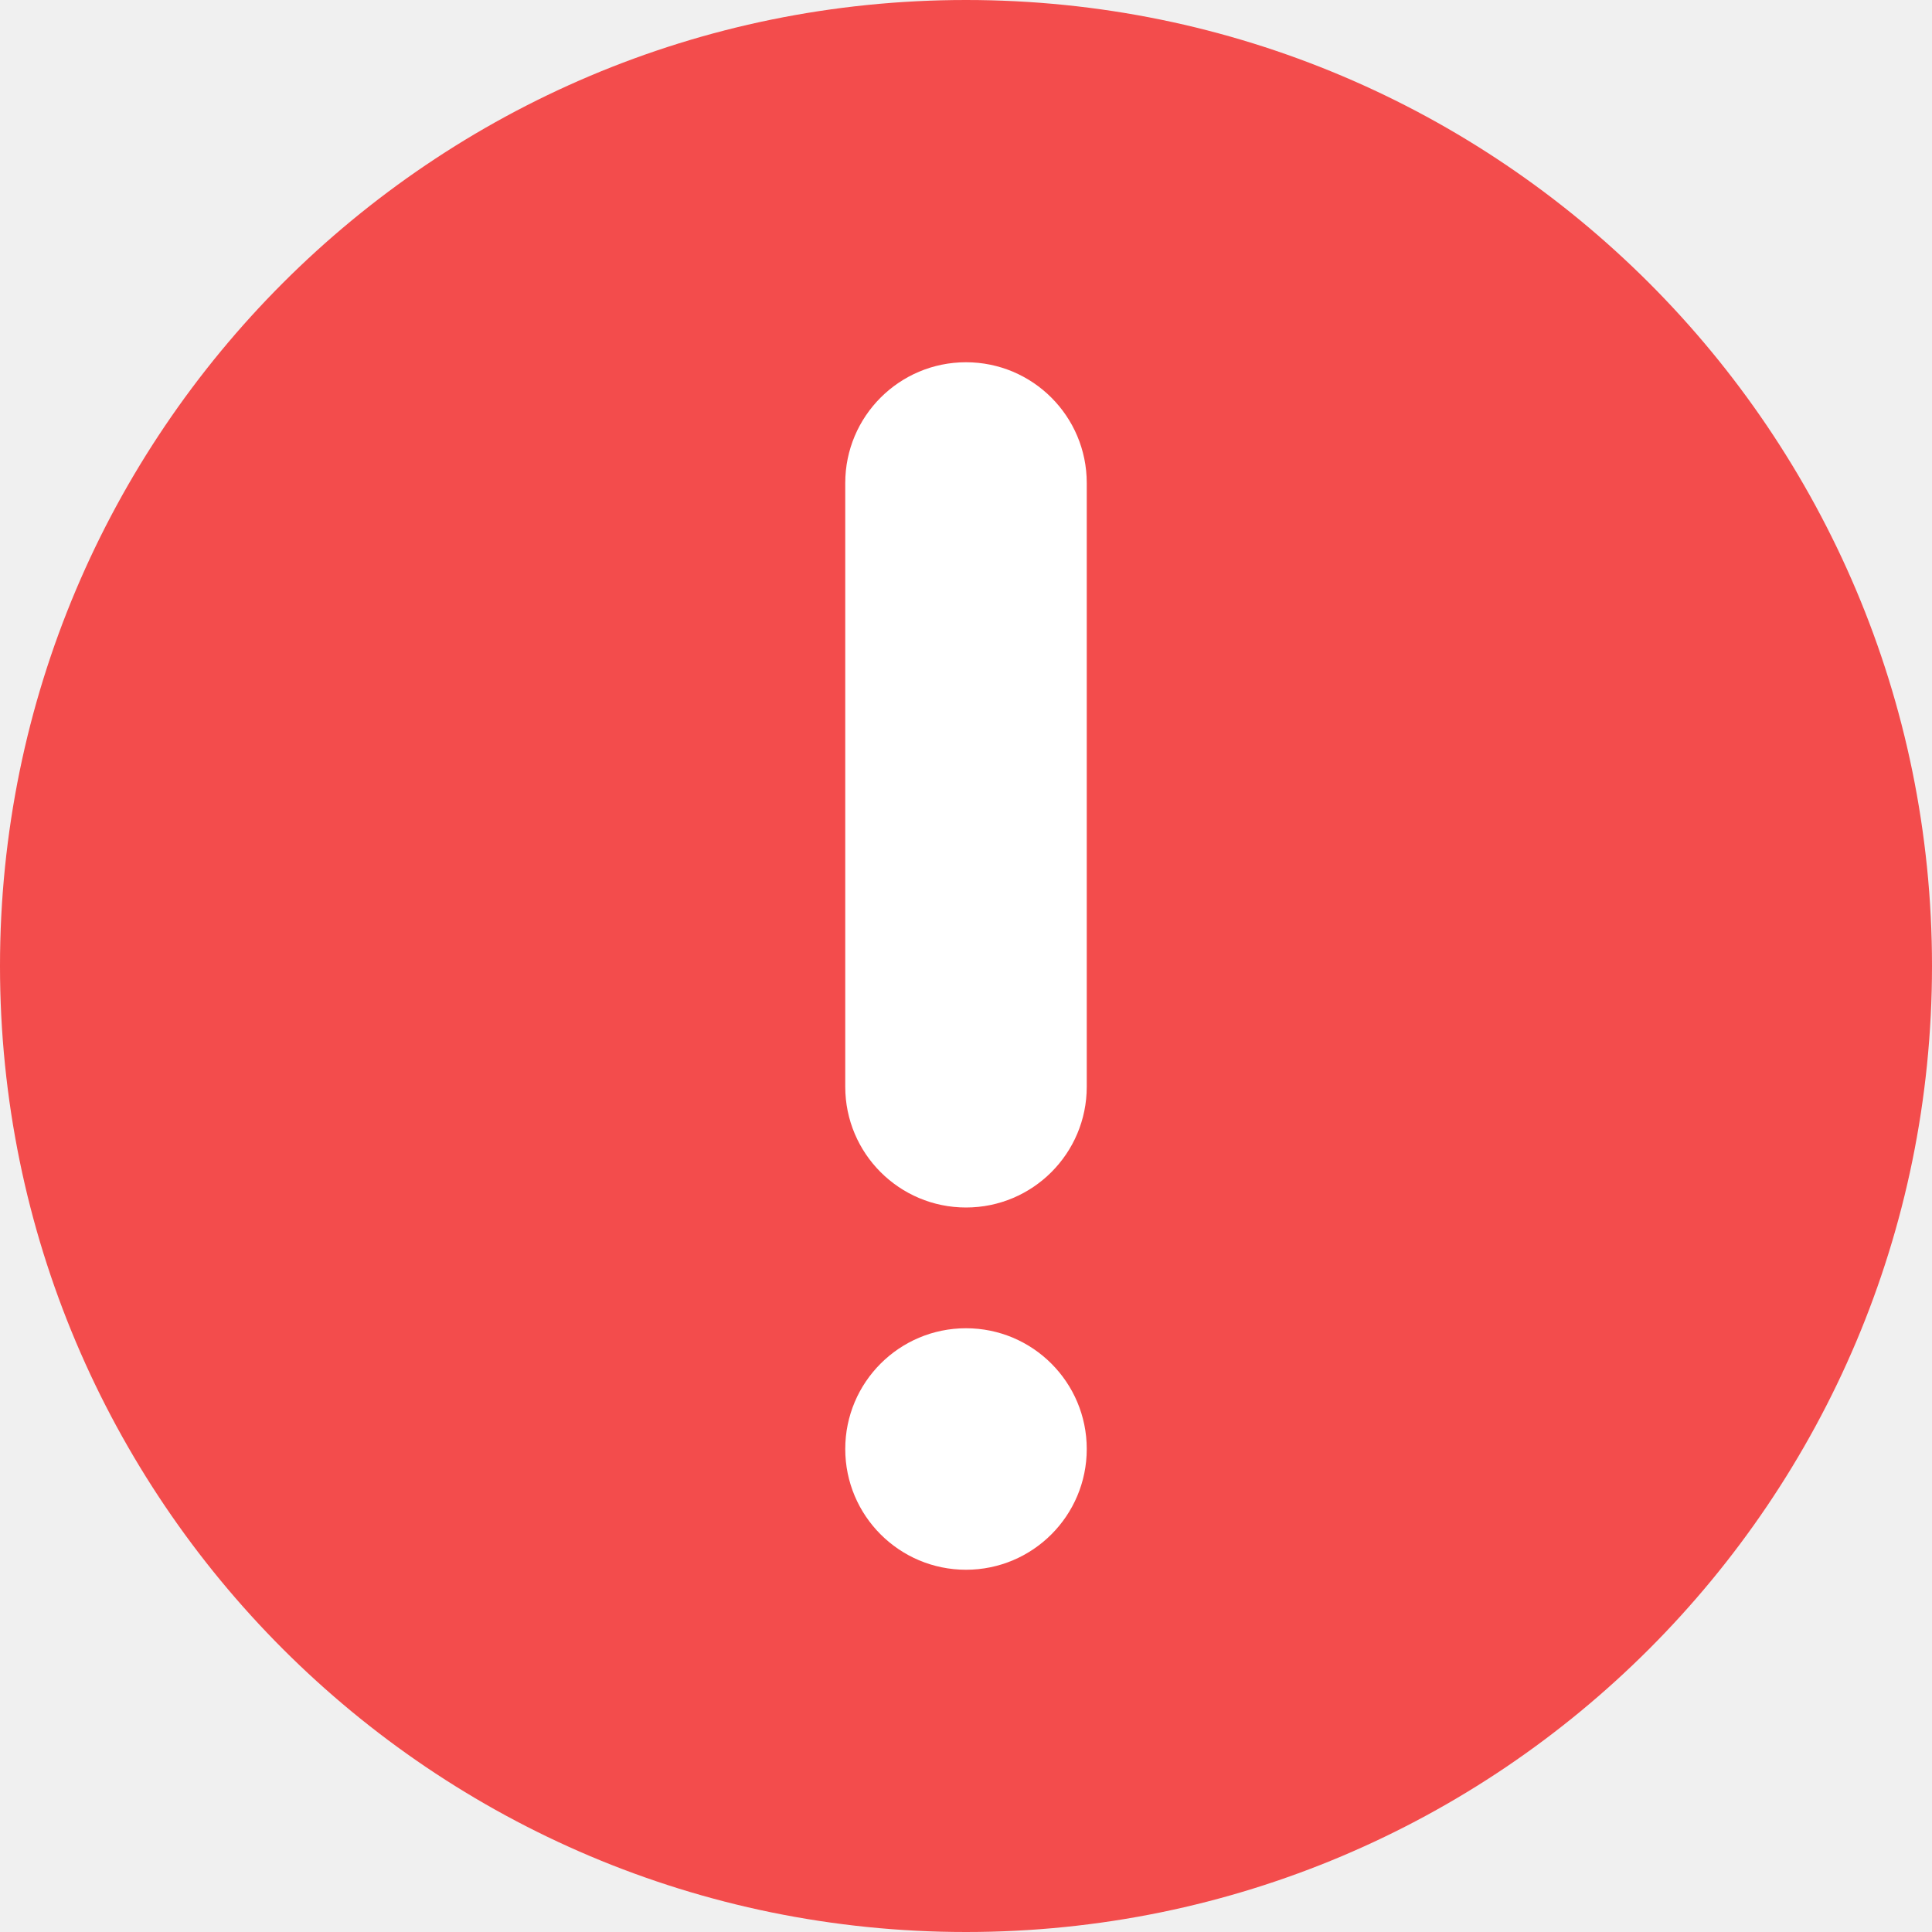
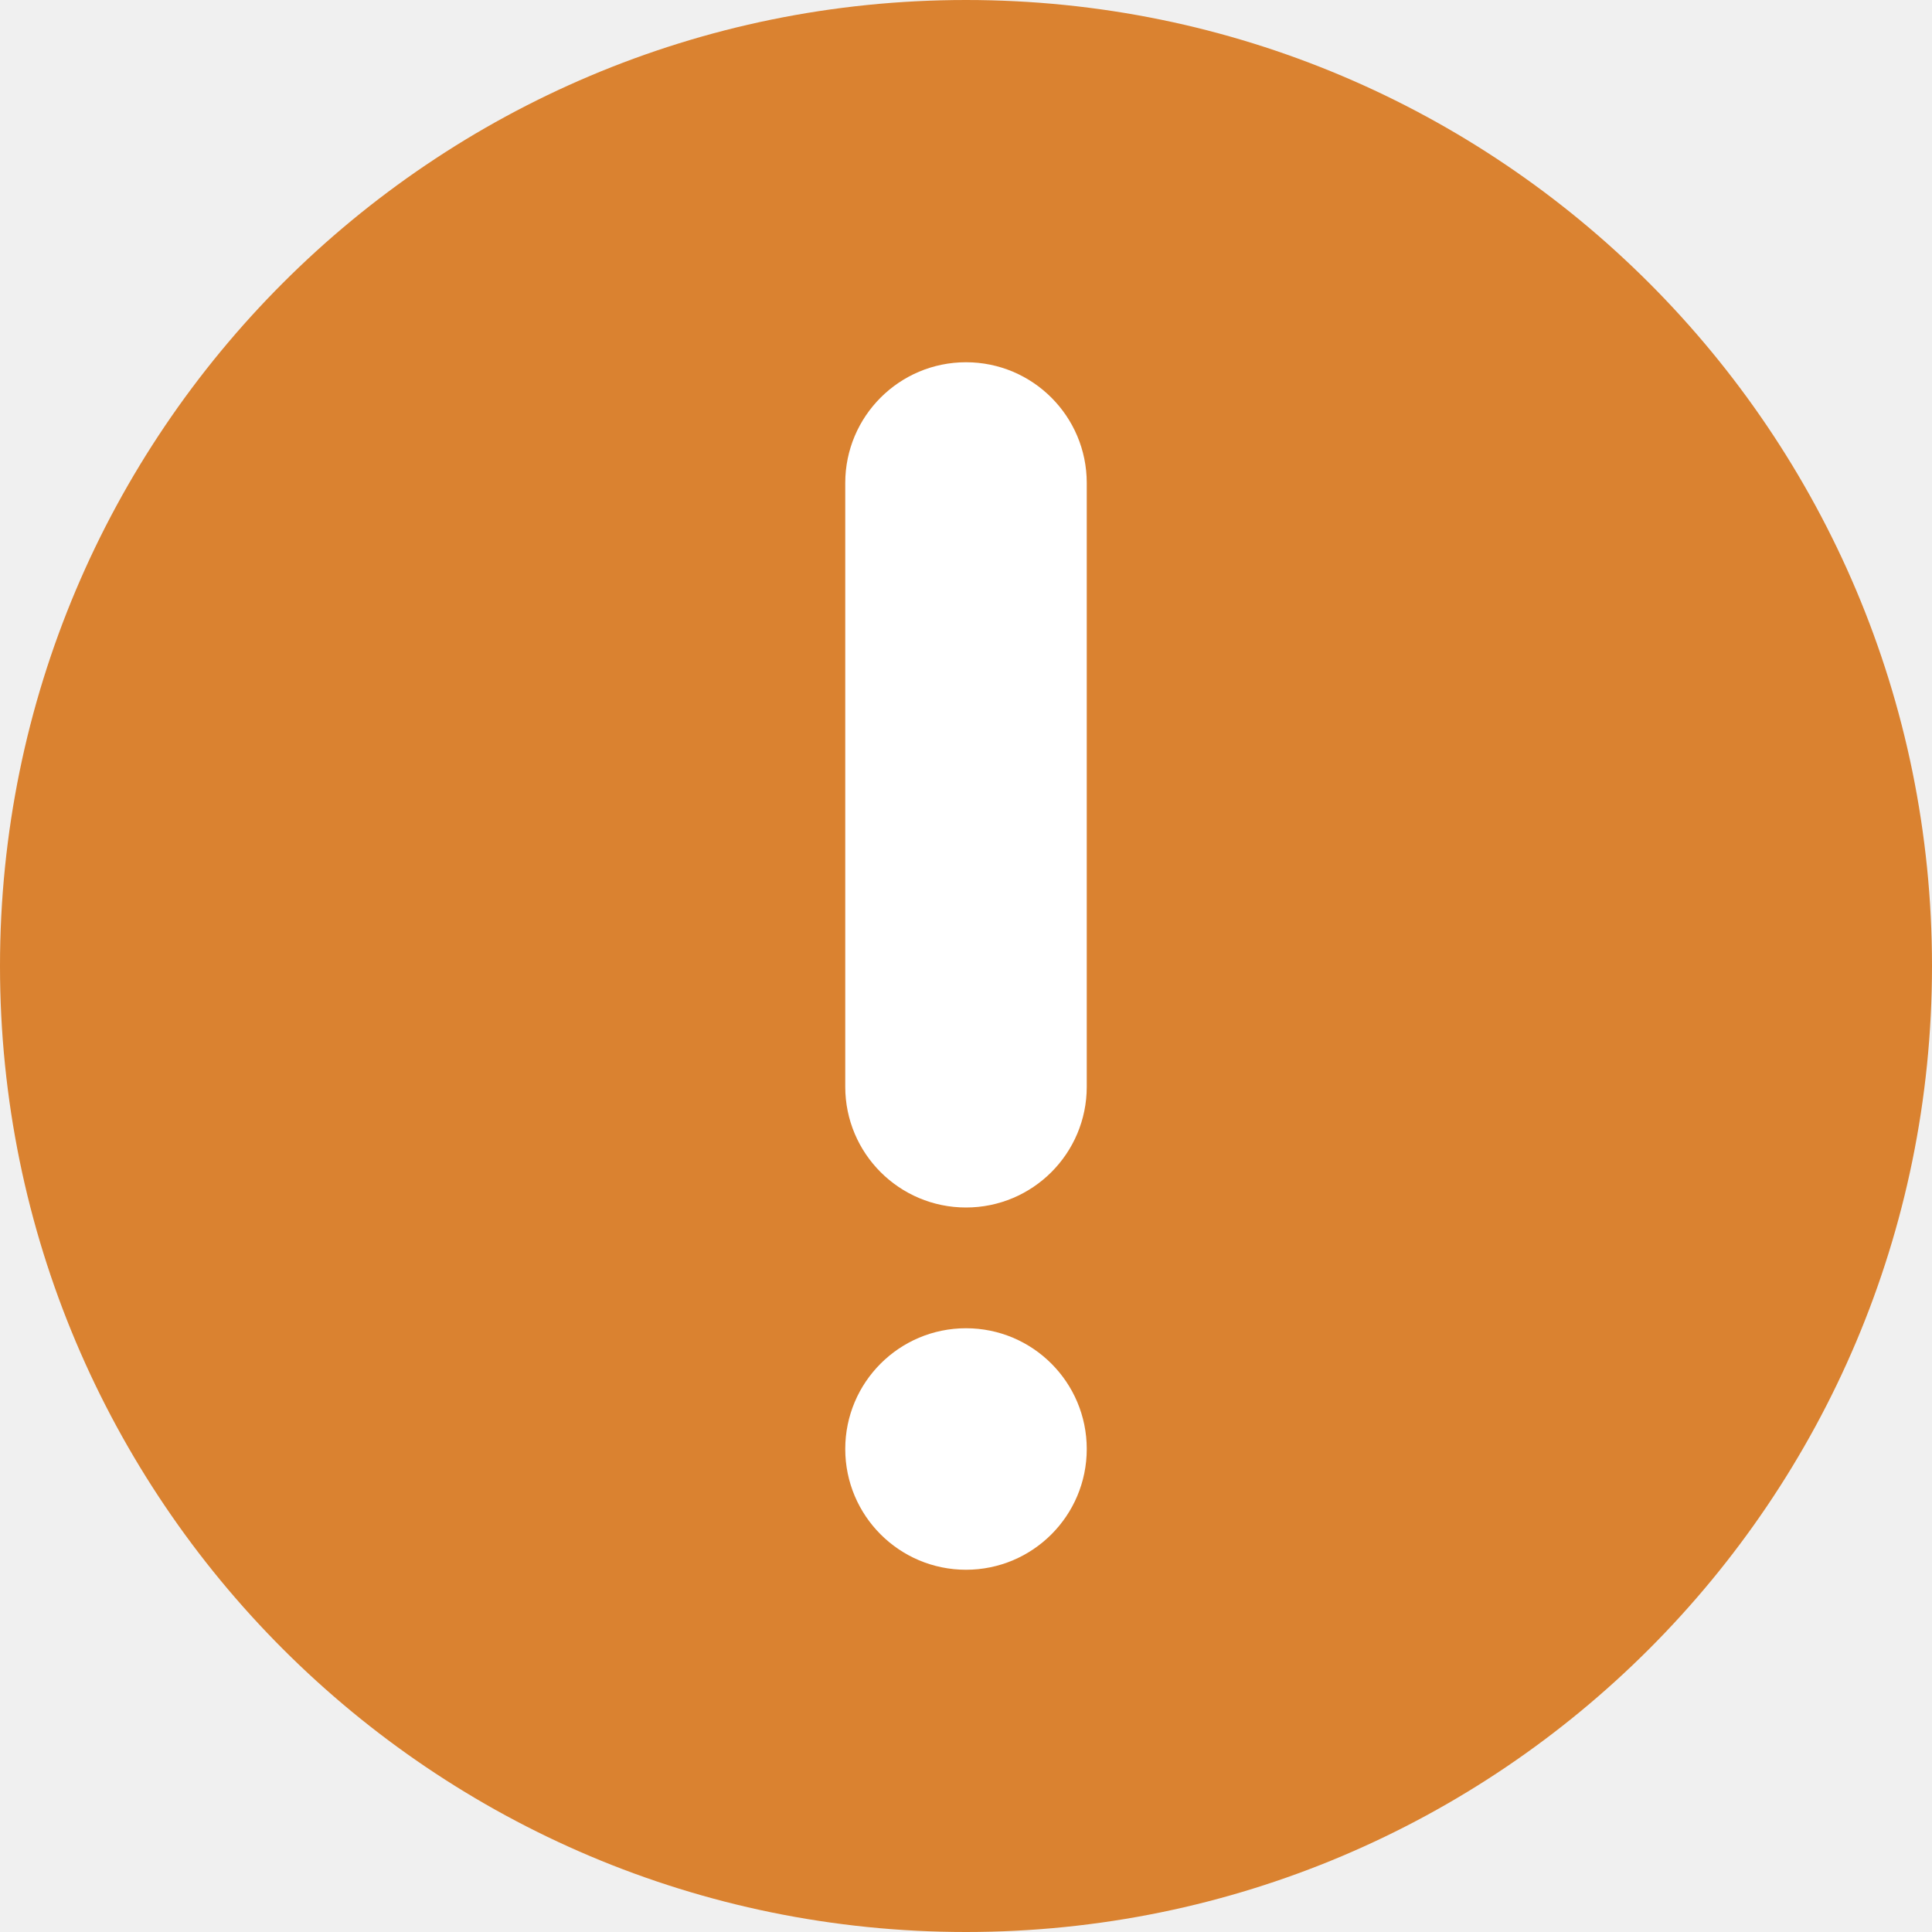
<svg xmlns="http://www.w3.org/2000/svg" width="16" height="16" viewBox="0 0 16 16" fill="none">
-   <circle cx="8" cy="8" r="8" fill="#F34C4C" />
+   <circle cx="8" cy="8" r="8" fill="#DA8230" />
  <rect x="7" y="3" width="2" height="7" rx="1" fill="white" />
  <rect x="7" y="11" width="2" height="2" rx="1" fill="white" />
</svg>
